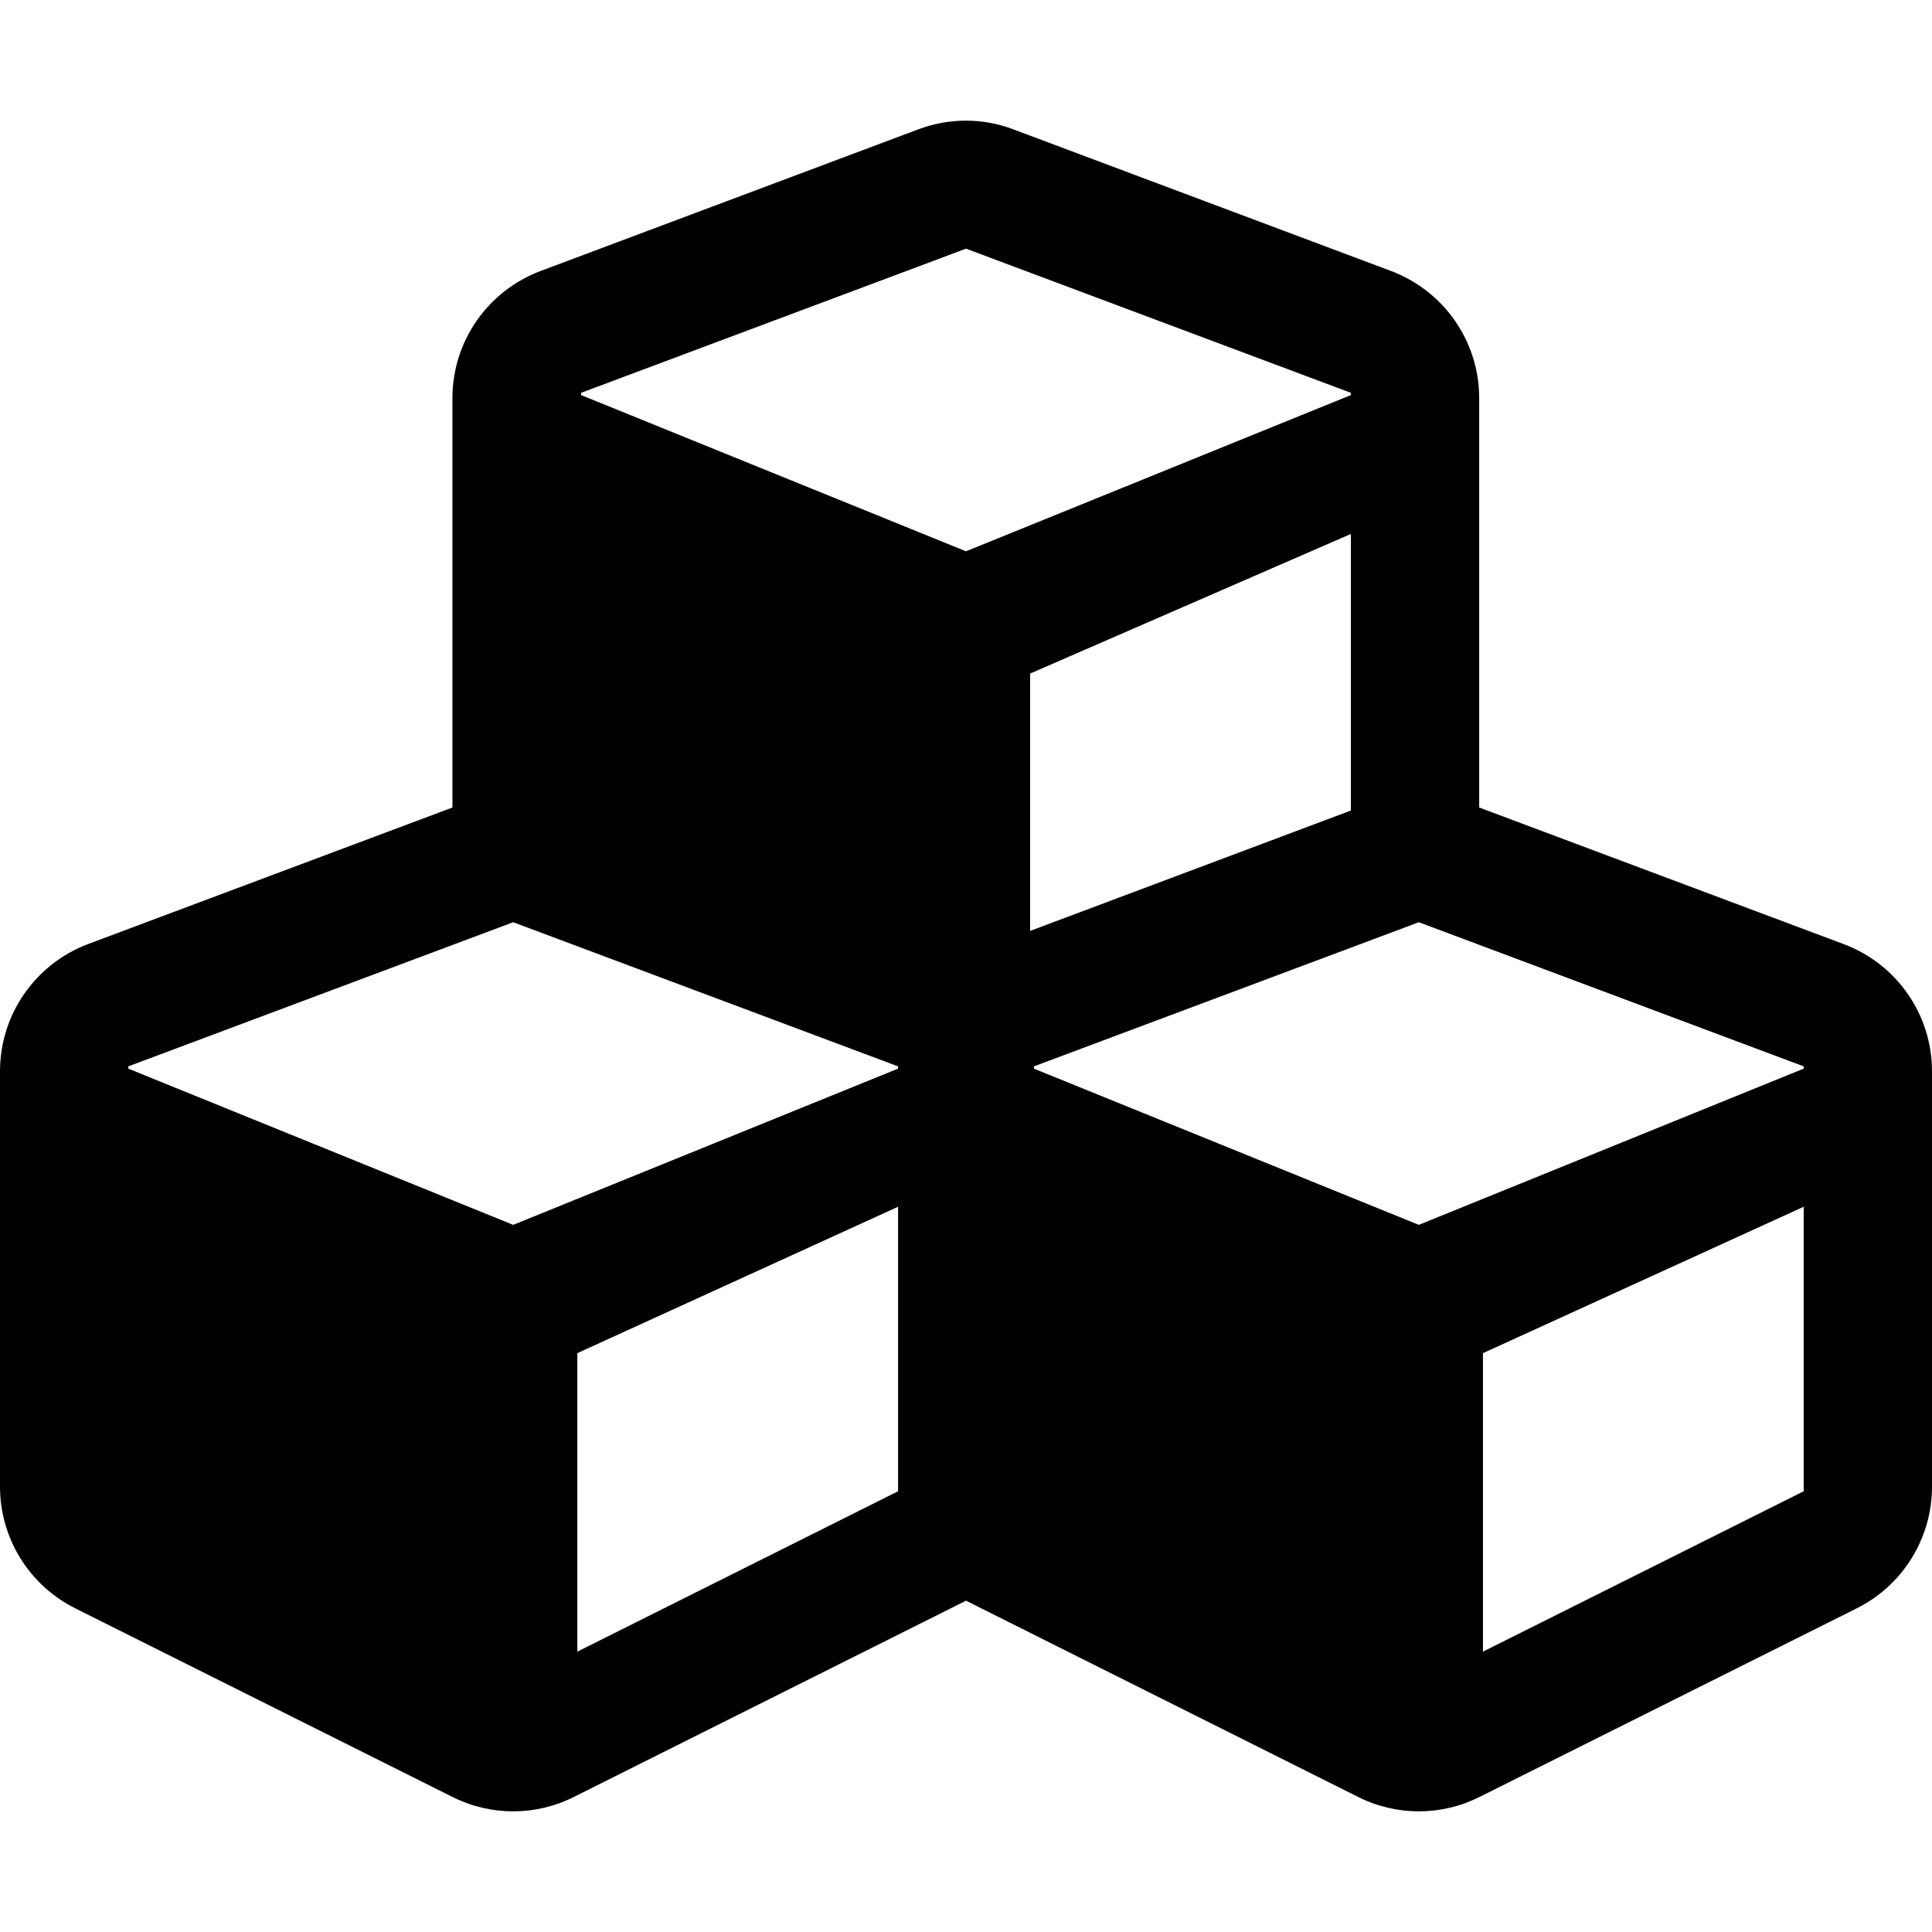
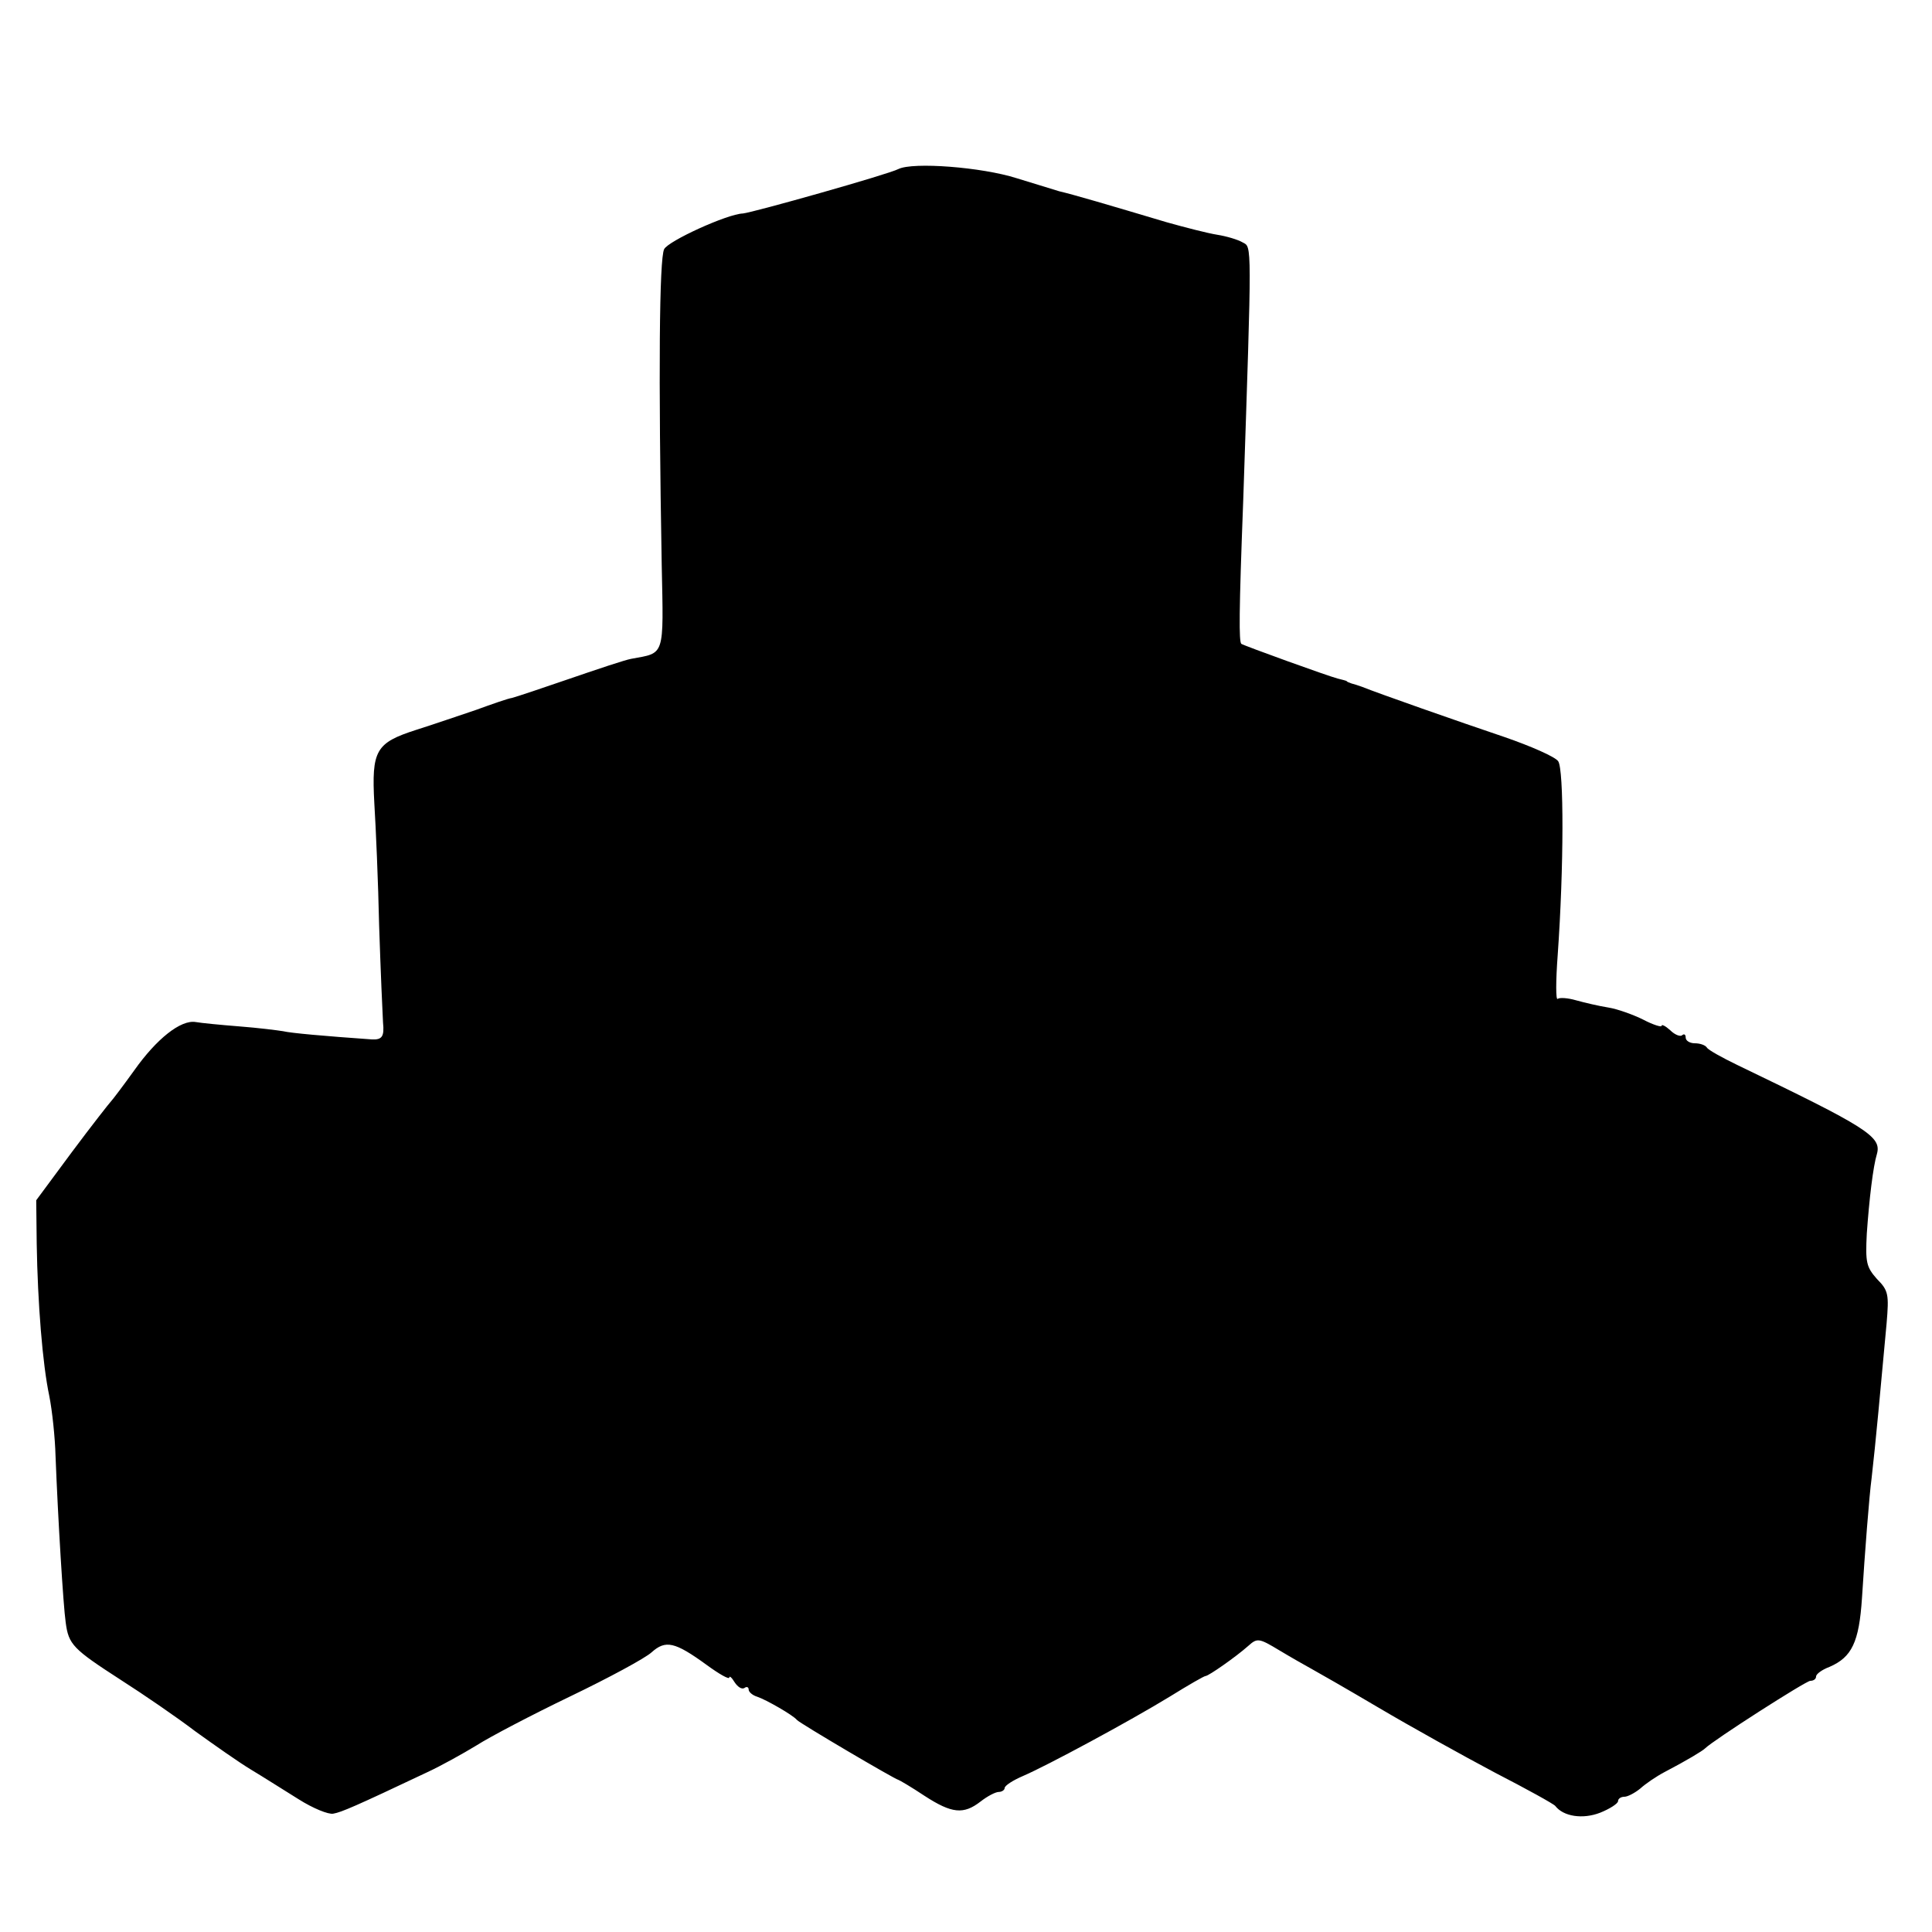
- <svg xmlns="http://www.w3.org/2000/svg" aria-hidden="true" focusable="false" data-prefix="fas" data-icon="cubes" class="svg-inline--fa fa-cubes fa-w-16" role="img" viewBox="0 0 512 512">
-   <path fill="currentColor" d="M488.6 250.2L392 214V105.5c0-15-9.3-28.4-23.4-33.7l-100-37.5c-8.1-3.1-17.1-3.1-25.3 0l-100 37.5c-14.1 5.3-23.4 18.7-23.4 33.7V214l-96.6 36.2C9.3 255.5 0 268.9 0 283.9V394c0 13.6 7.7 26.1 19.9 32.2l100 50c10.1 5.1 22.1 5.1 32.2 0l103.9-52 103.9 52c10.1 5.1 22.1 5.1 32.2 0l100-50c12.2-6.1 19.9-18.6 19.9-32.2V283.9c0-15-9.3-28.4-23.4-33.7zM358 214.8l-85 31.9v-68.2l85-37v73.3zM154 104.1l102-38.2 102 38.2v.6l-102 41.4-102-41.4v-.6zm84 291.1l-85 42.5v-79.1l85-38.8v75.4zm0-112l-102 41.4-102-41.4v-.6l102-38.2 102 38.2v.6zm240 112l-85 42.5v-79.1l85-38.8v75.4zm0-112l-102 41.4-102-41.4v-.6l102-38.2 102 38.2v.6z" />
+ <svg xmlns="http://www.w3.org/2000/svg" version="1.0" width="400pt" height="400pt" viewBox="0 0 400 400" preserveAspectRatio="xMidYMid meet">
+   <g transform="translate(0,400) scale(0.1,-0.1)" fill="#000000" stroke="none">
+     <path d="M1860 3650 c-21 -11 -301 -90 -322 -92 -32 -1 -155 -57 -163 -74 -10 -20 -12 -256 -5 -653 4 -193 7 -182 -63 -195 -12 -2 -69 -21 -127 -41 -58 -20 -112 -38 -120 -40 -8 -1 -42 -13 -75 -25 -33 -11 -88 -30 -123 -41 -84 -27 -93 -42 -87 -152 3 -48 8 -162 10 -255 3 -92 7 -182 8 -199 3 -29 -2 -36 -23 -35 -99 7 -167 13 -184 17 -12 2 -52 7 -91 10 -38 3 -79 7 -90 9 -31 5 -81 -35 -127 -100 -23 -32 -45 -61 -48 -64 -3 -3 -40 -50 -81 -105 l-74 -100 1 -90 c2 -123 12 -249 26 -315 6 -30 12 -86 13 -125 5 -129 16 -310 21 -344 6 -46 15 -55 114 -119 47 -30 117 -78 155 -107 39 -28 90 -64 115 -79 25 -15 69 -43 98 -61 30 -19 62 -32 72 -30 17 3 45 15 195 86 28 13 73 38 101 55 28 18 116 64 195 102 79 38 155 79 168 91 29 26 48 22 114 -26 26 -19 47 -31 47 -26 0 4 5 0 11 -10 6 -9 14 -15 20 -12 5 4 9 2 9 -3 0 -5 8 -12 18 -15 18 -6 74 -38 82 -48 6 -7 203 -123 210 -124 3 -1 27 -15 54 -33 57 -37 81 -39 116 -12 14 11 31 20 38 20 6 0 12 4 12 8 0 5 17 16 38 25 49 21 220 113 305 165 37 23 70 42 73 42 6 0 62 39 88 62 19 17 22 17 65 -9 25 -15 55 -32 66 -38 11 -6 74 -42 140 -81 66 -39 174 -99 240 -134 66 -34 122 -65 125 -69 17 -22 57 -28 93 -14 20 8 37 19 37 24 0 5 6 9 13 9 7 0 22 8 33 17 11 10 33 25 50 34 46 24 79 44 84 49 17 17 209 140 218 140 7 0 12 4 12 9 0 5 12 14 28 20 46 20 61 51 67 142 6 95 15 212 20 249 8 69 19 189 31 320 5 60 4 68 -20 92 -22 25 -24 34 -21 94 5 71 13 139 21 165 10 36 -21 55 -289 184 -31 15 -60 31 -63 36 -3 5 -14 9 -25 9 -10 0 -19 5 -19 12 0 6 -3 8 -7 5 -3 -4 -15 0 -25 10 -10 9 -18 13 -18 9 0 -3 -17 2 -38 13 -20 10 -53 22 -72 25 -19 3 -49 10 -67 15 -17 5 -34 6 -38 3 -4 -4 -4 37 0 90 13 183 13 386 1 402 -6 9 -56 31 -111 50 -95 32 -263 91 -295 104 -8 3 -18 6 -22 7 -5 2 -9 3 -10 5 -2 1 -10 3 -18 5 -20 5 -194 68 -200 72 -5 5 -5 63 4 298 18 538 18 523 -1 533 -10 6 -34 13 -53 16 -19 3 -66 15 -105 26 -124 37 -192 57 -222 64 -10 3 -49 15 -88 27 -72 23 -215 34 -245 19z" />
+   </g>
</svg>
